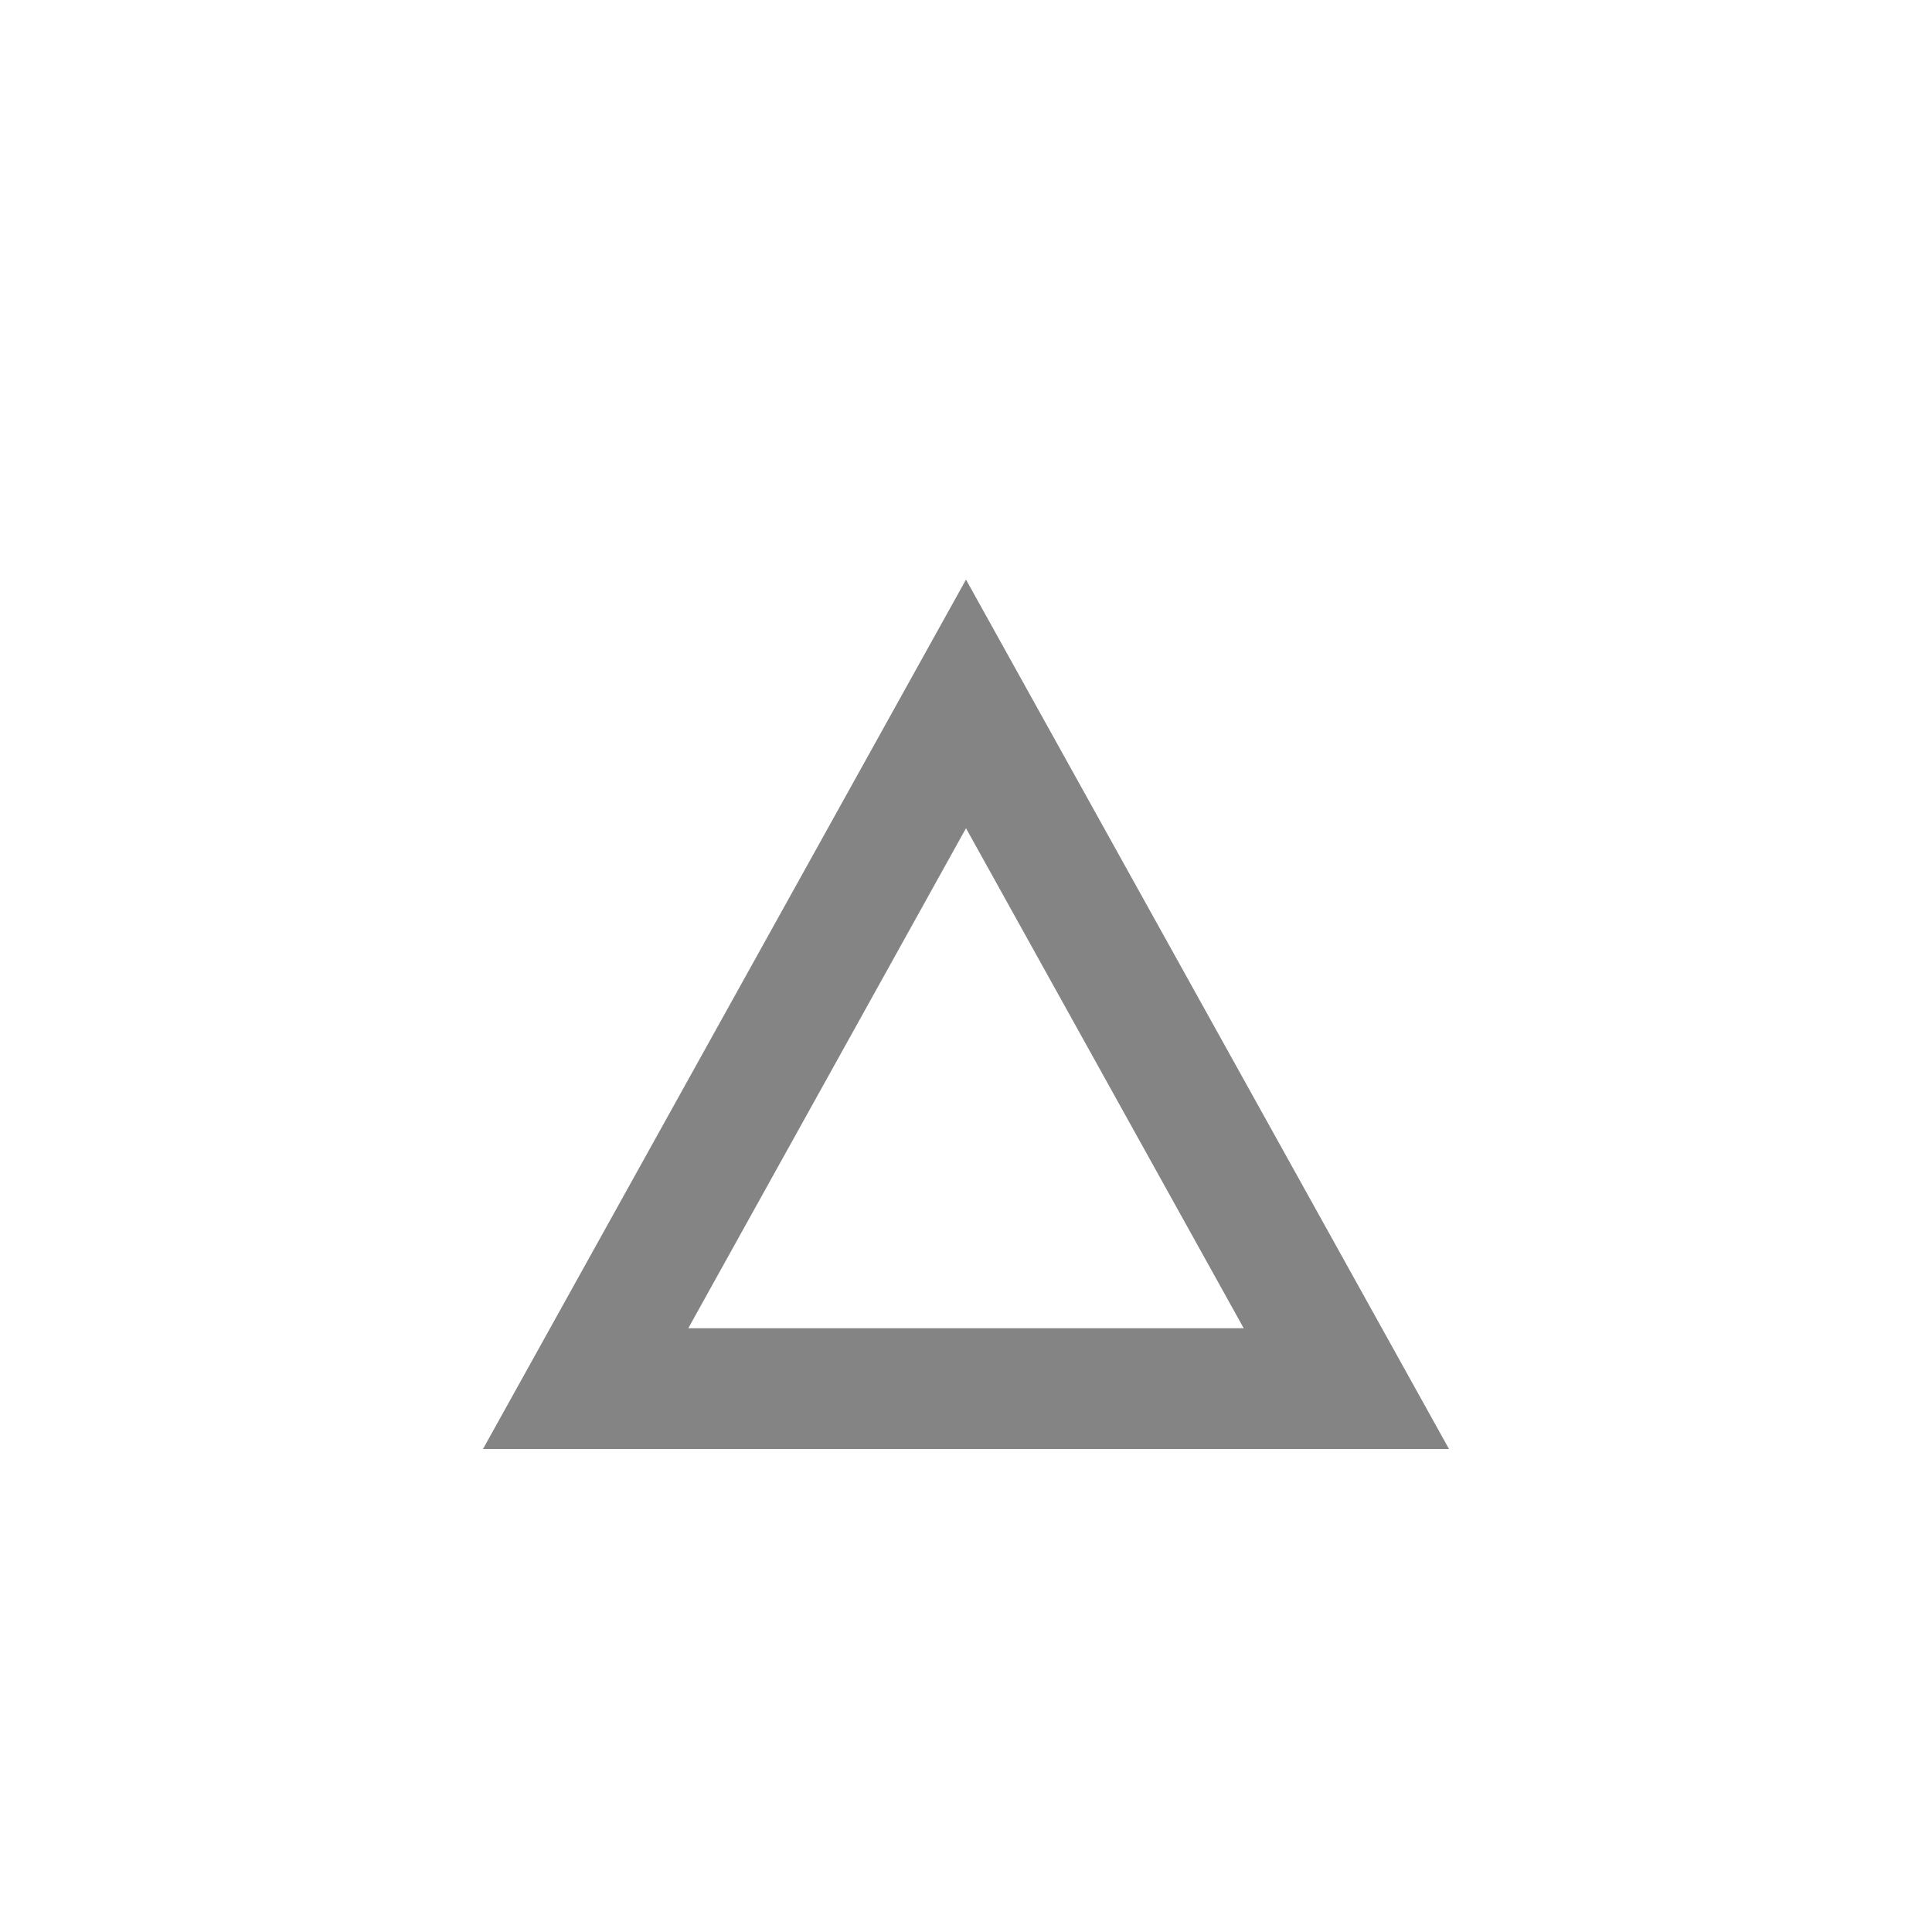
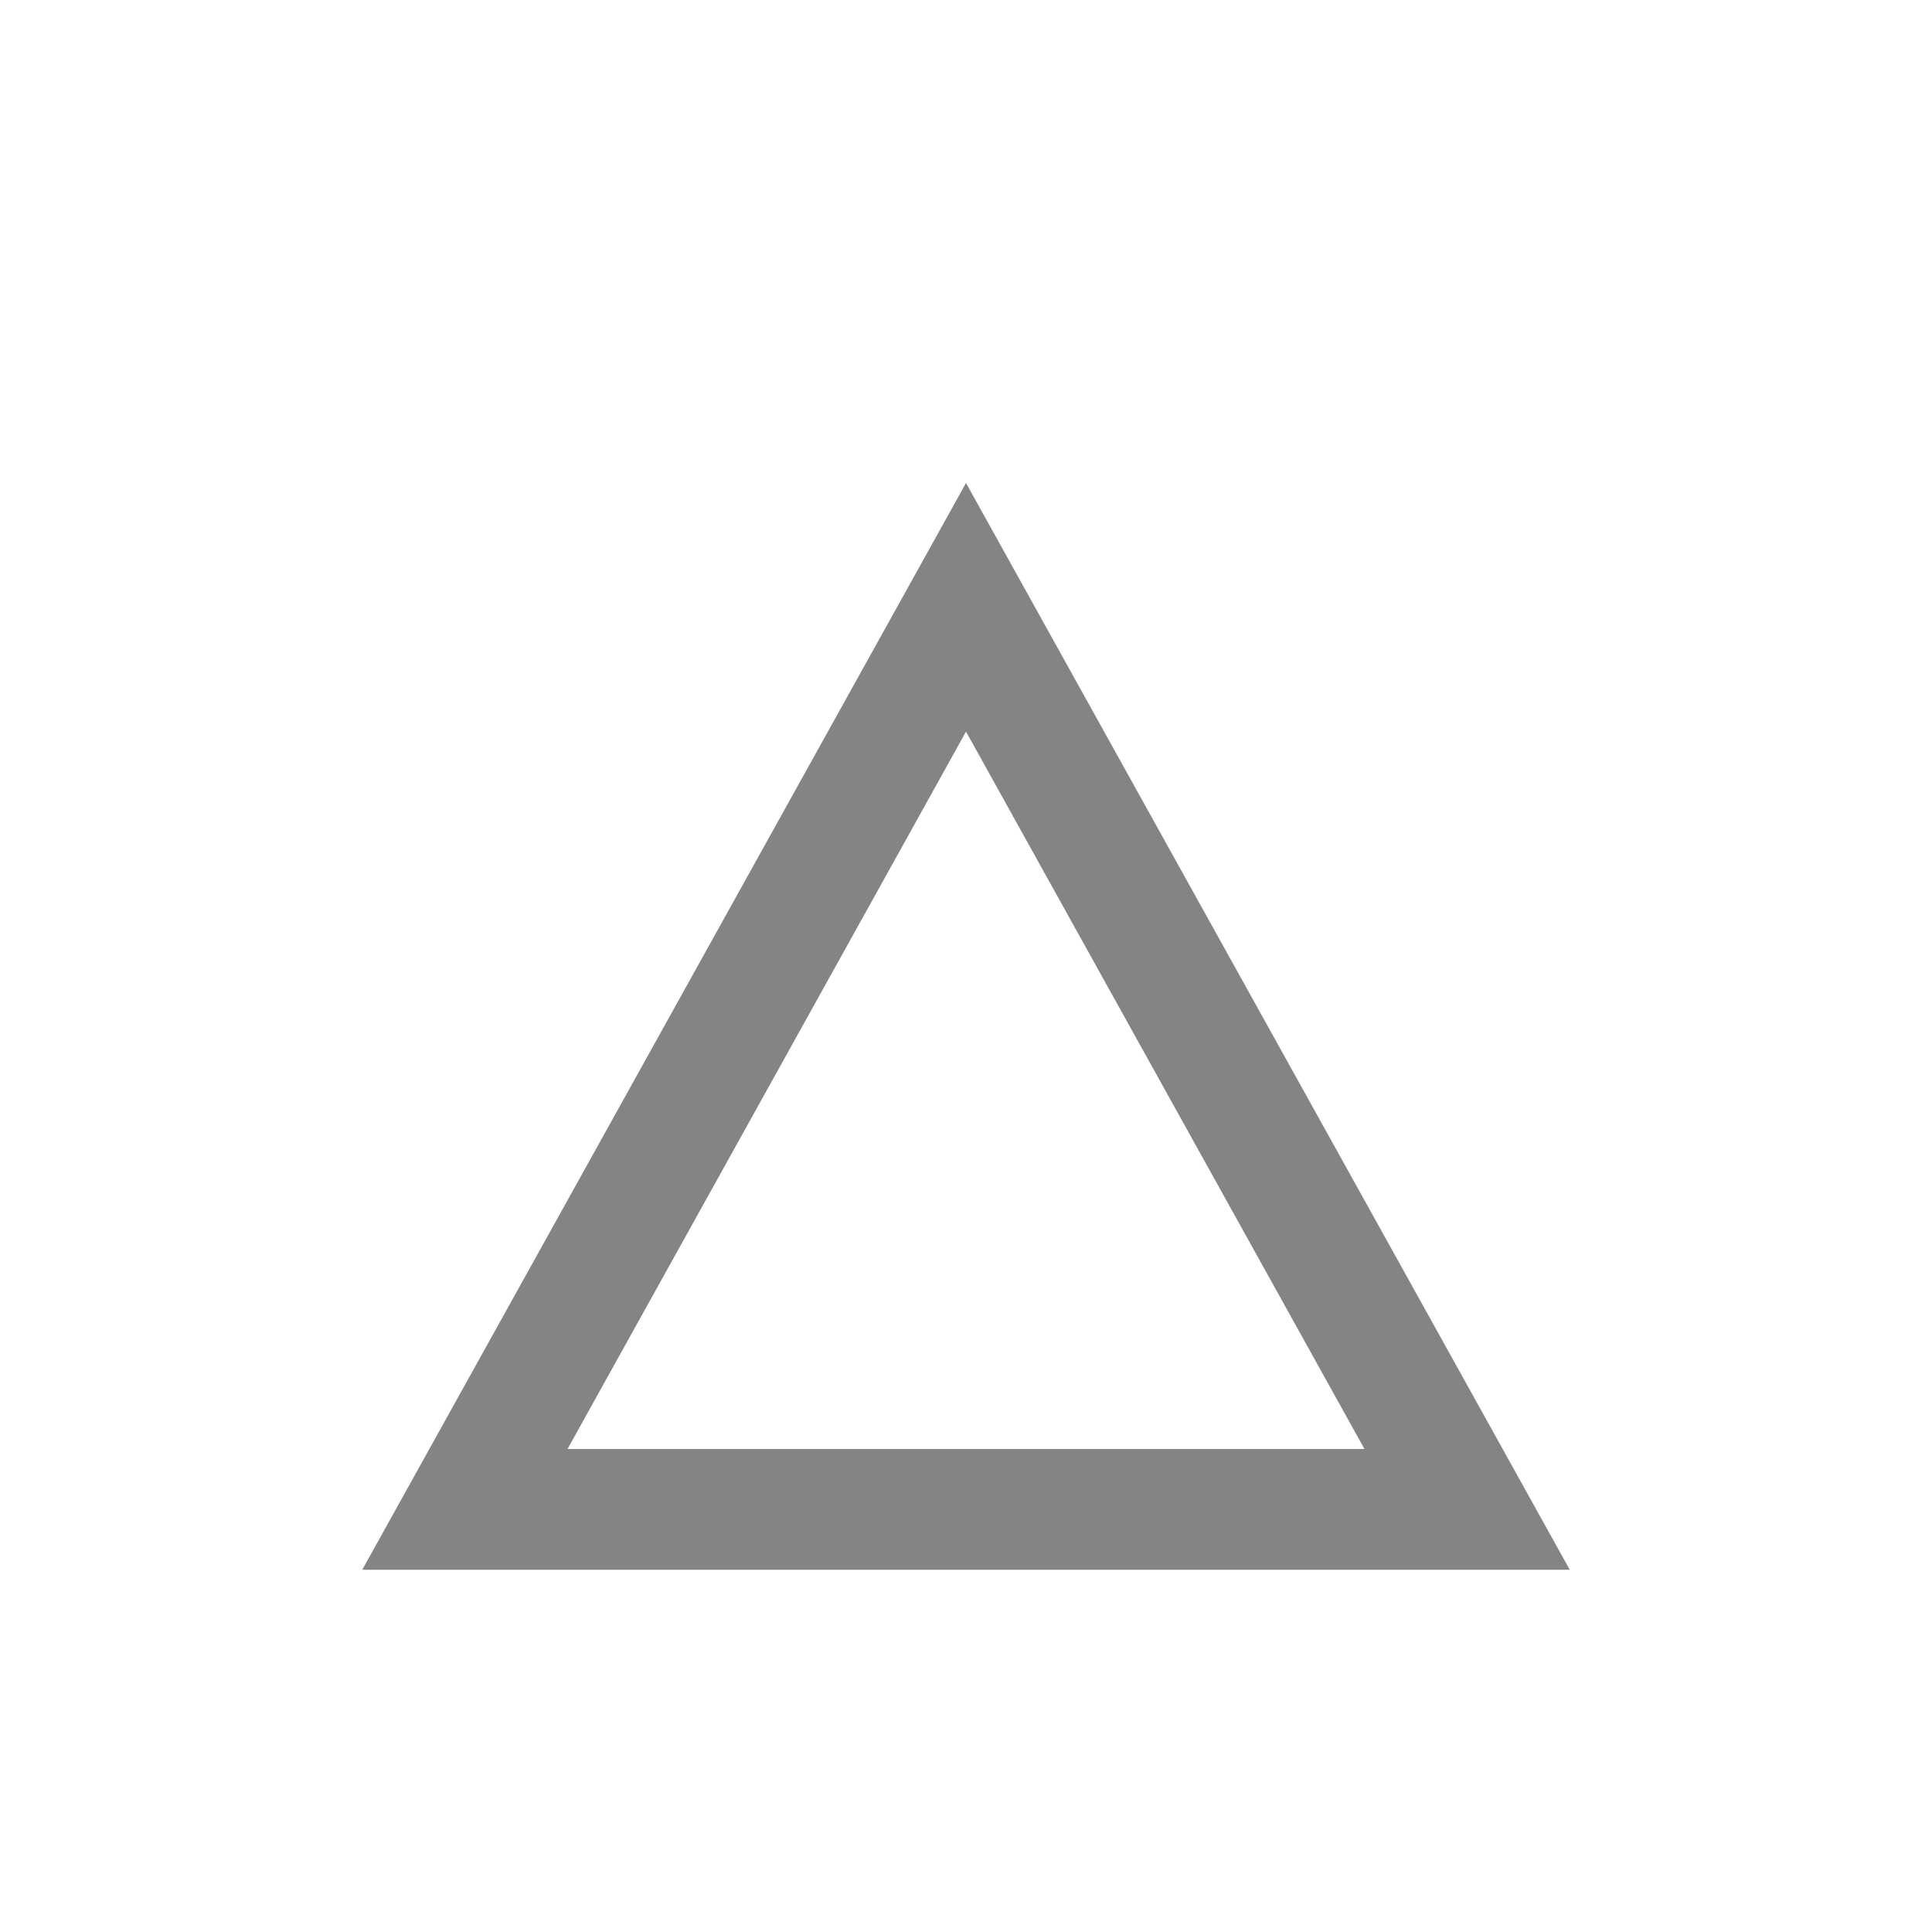
<svg xmlns="http://www.w3.org/2000/svg" viewBox="0 0 16 16">
  <defs>
-     <style>.icon-canvas-transparent,.icon-vs-out{fill:#f6f6f6;}.icon-canvas-transparent{opacity:0;}.icon-disabled-grey{fill:#848484;}</style>
+     <style>.icon-canvas-transparent,.icon-vs-out{fill:#f6f6f6;}.icon-canvas-transparent{opacity:0;}.icon-vs-red{fill:#848484;}</style>
  </defs>
  <g id="canvas">
    <path class="icon-canvas-transparent" d="M16,0V16H0V0Z" />
  </g>
  <g id="outline" style="display: none;">
-     <path class="icon-vs-out" d="M13.7,13H2.3L8,2.741Z" />
+     <path class="icon-vs-out" d="M14.7,14H1.3L8,1.941Z" />
  </g>
  <g id="iconBg">
-     <path class="icon-disabled-grey" d="M8,4.8,4,12h8ZM8,6.859,10.3,11H5.7Z" />
+     <path class="icon-vs-red" d="M8,4,3,13H13ZM8,6.059,11.3,12H4.7Z" />
  </g>
</svg>
